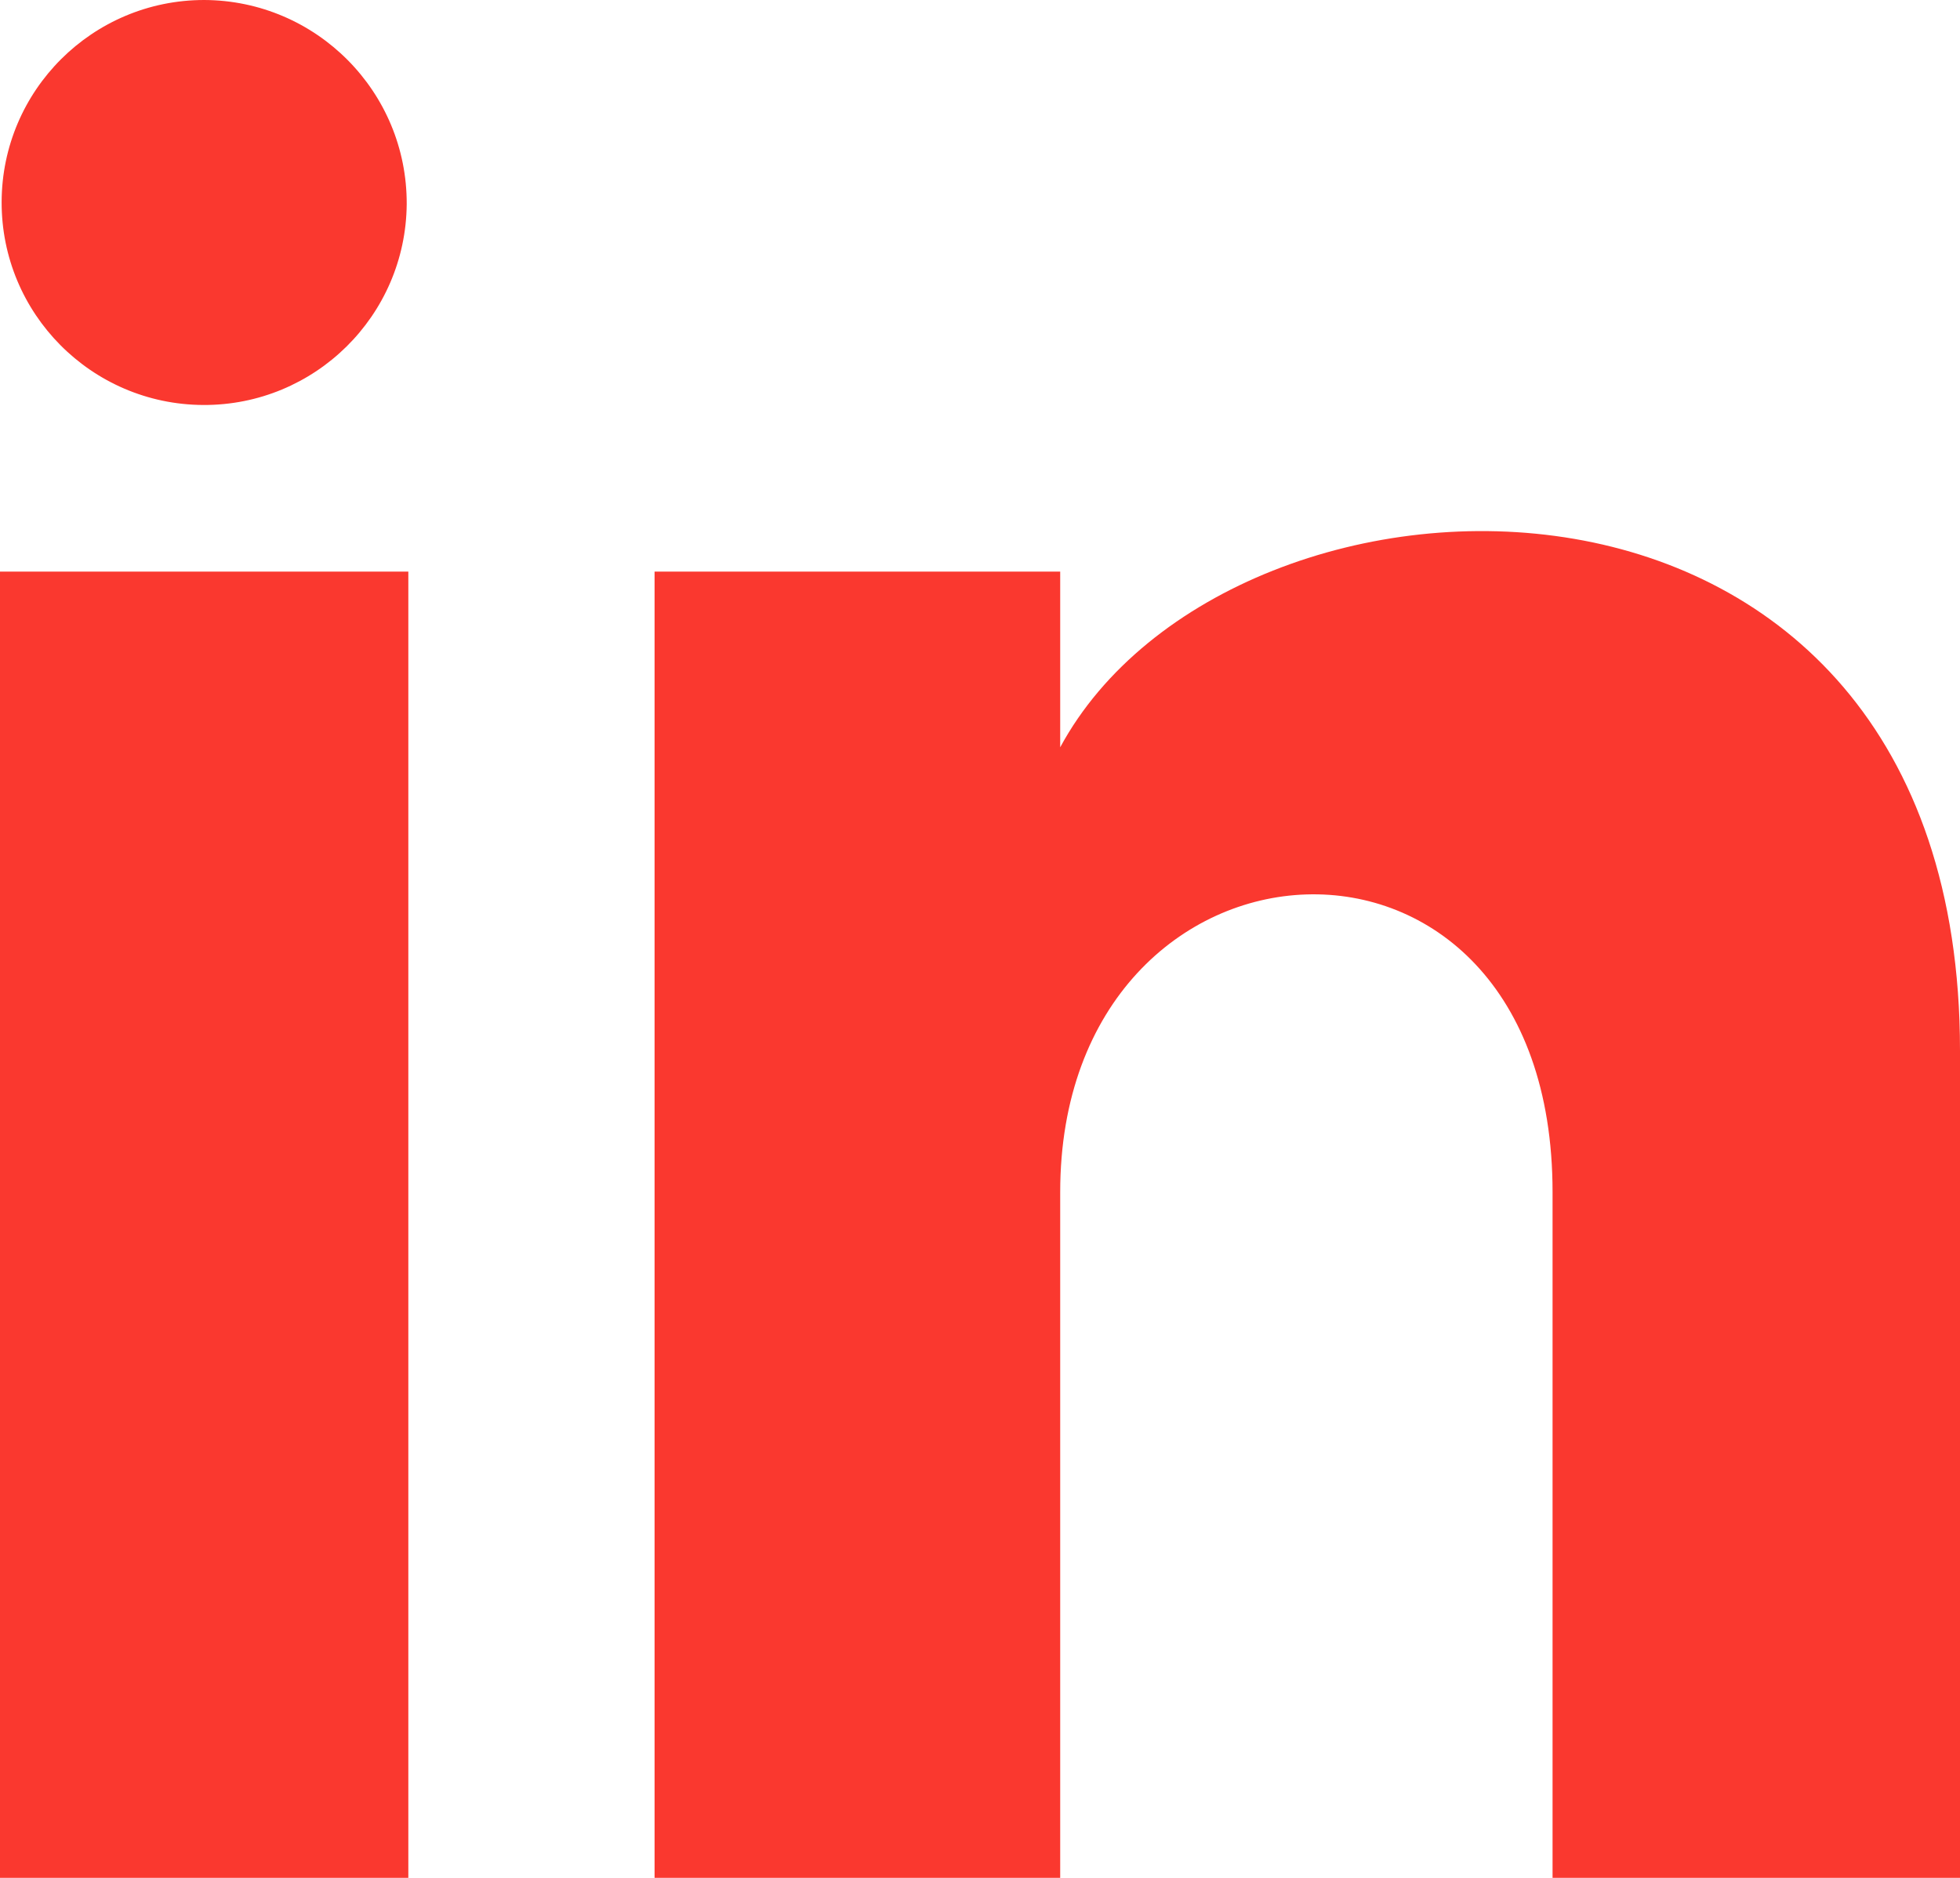
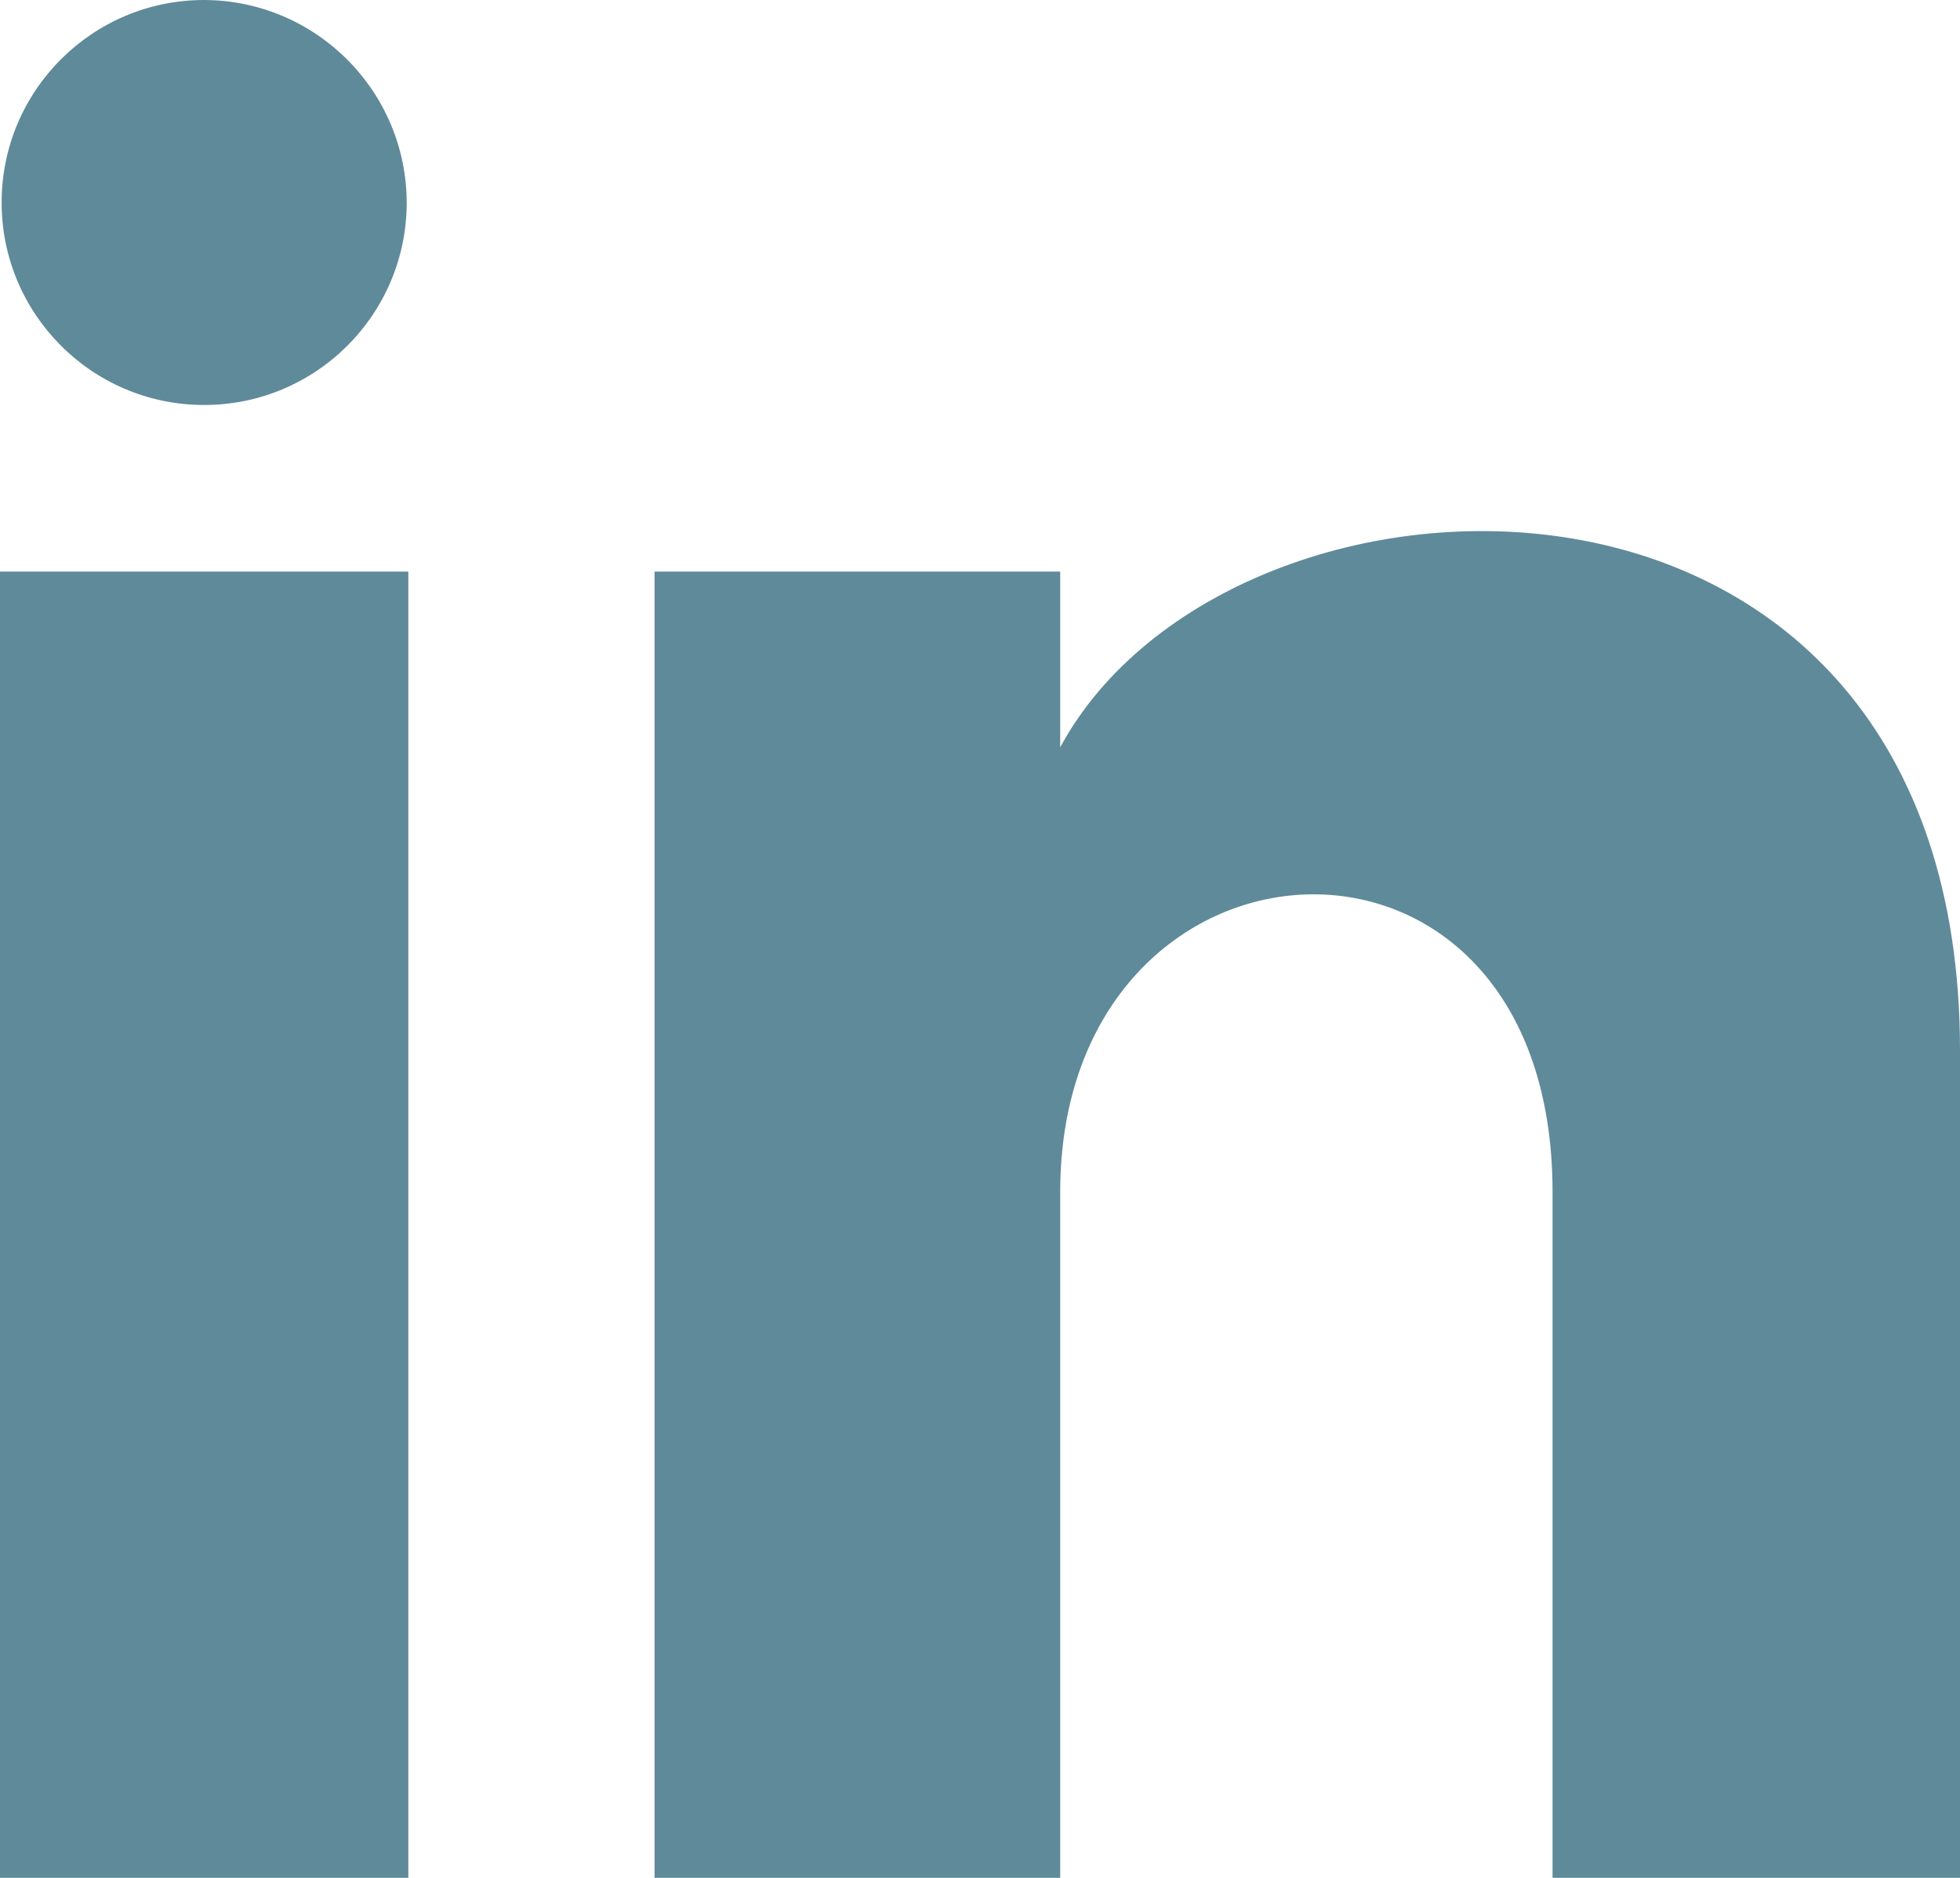
<svg xmlns="http://www.w3.org/2000/svg" width="50.736" height="48.622" viewBox="0 0 50.736 48.622">
  <defs>
-     <style>.a{fill:#fa382f;}</style>
+     <style>.a{fill:#5f8a9a;}</style>
  </defs>
  <path class="a" d="M10.528,6.285A5.243,5.243,0,1,1,5.285,1,5.263,5.263,0,0,1,10.528,6.285ZM10.57,15.8H0V49.622H10.57Zm16.874,0h-10.5V49.622h10.5V31.866c0-9.872,12.745-10.68,12.745,0V49.622H50.736V28.2c0-16.658-18.861-16.051-23.292-7.851V15.8Z" transform="translate(0 -1)" />
</svg>
